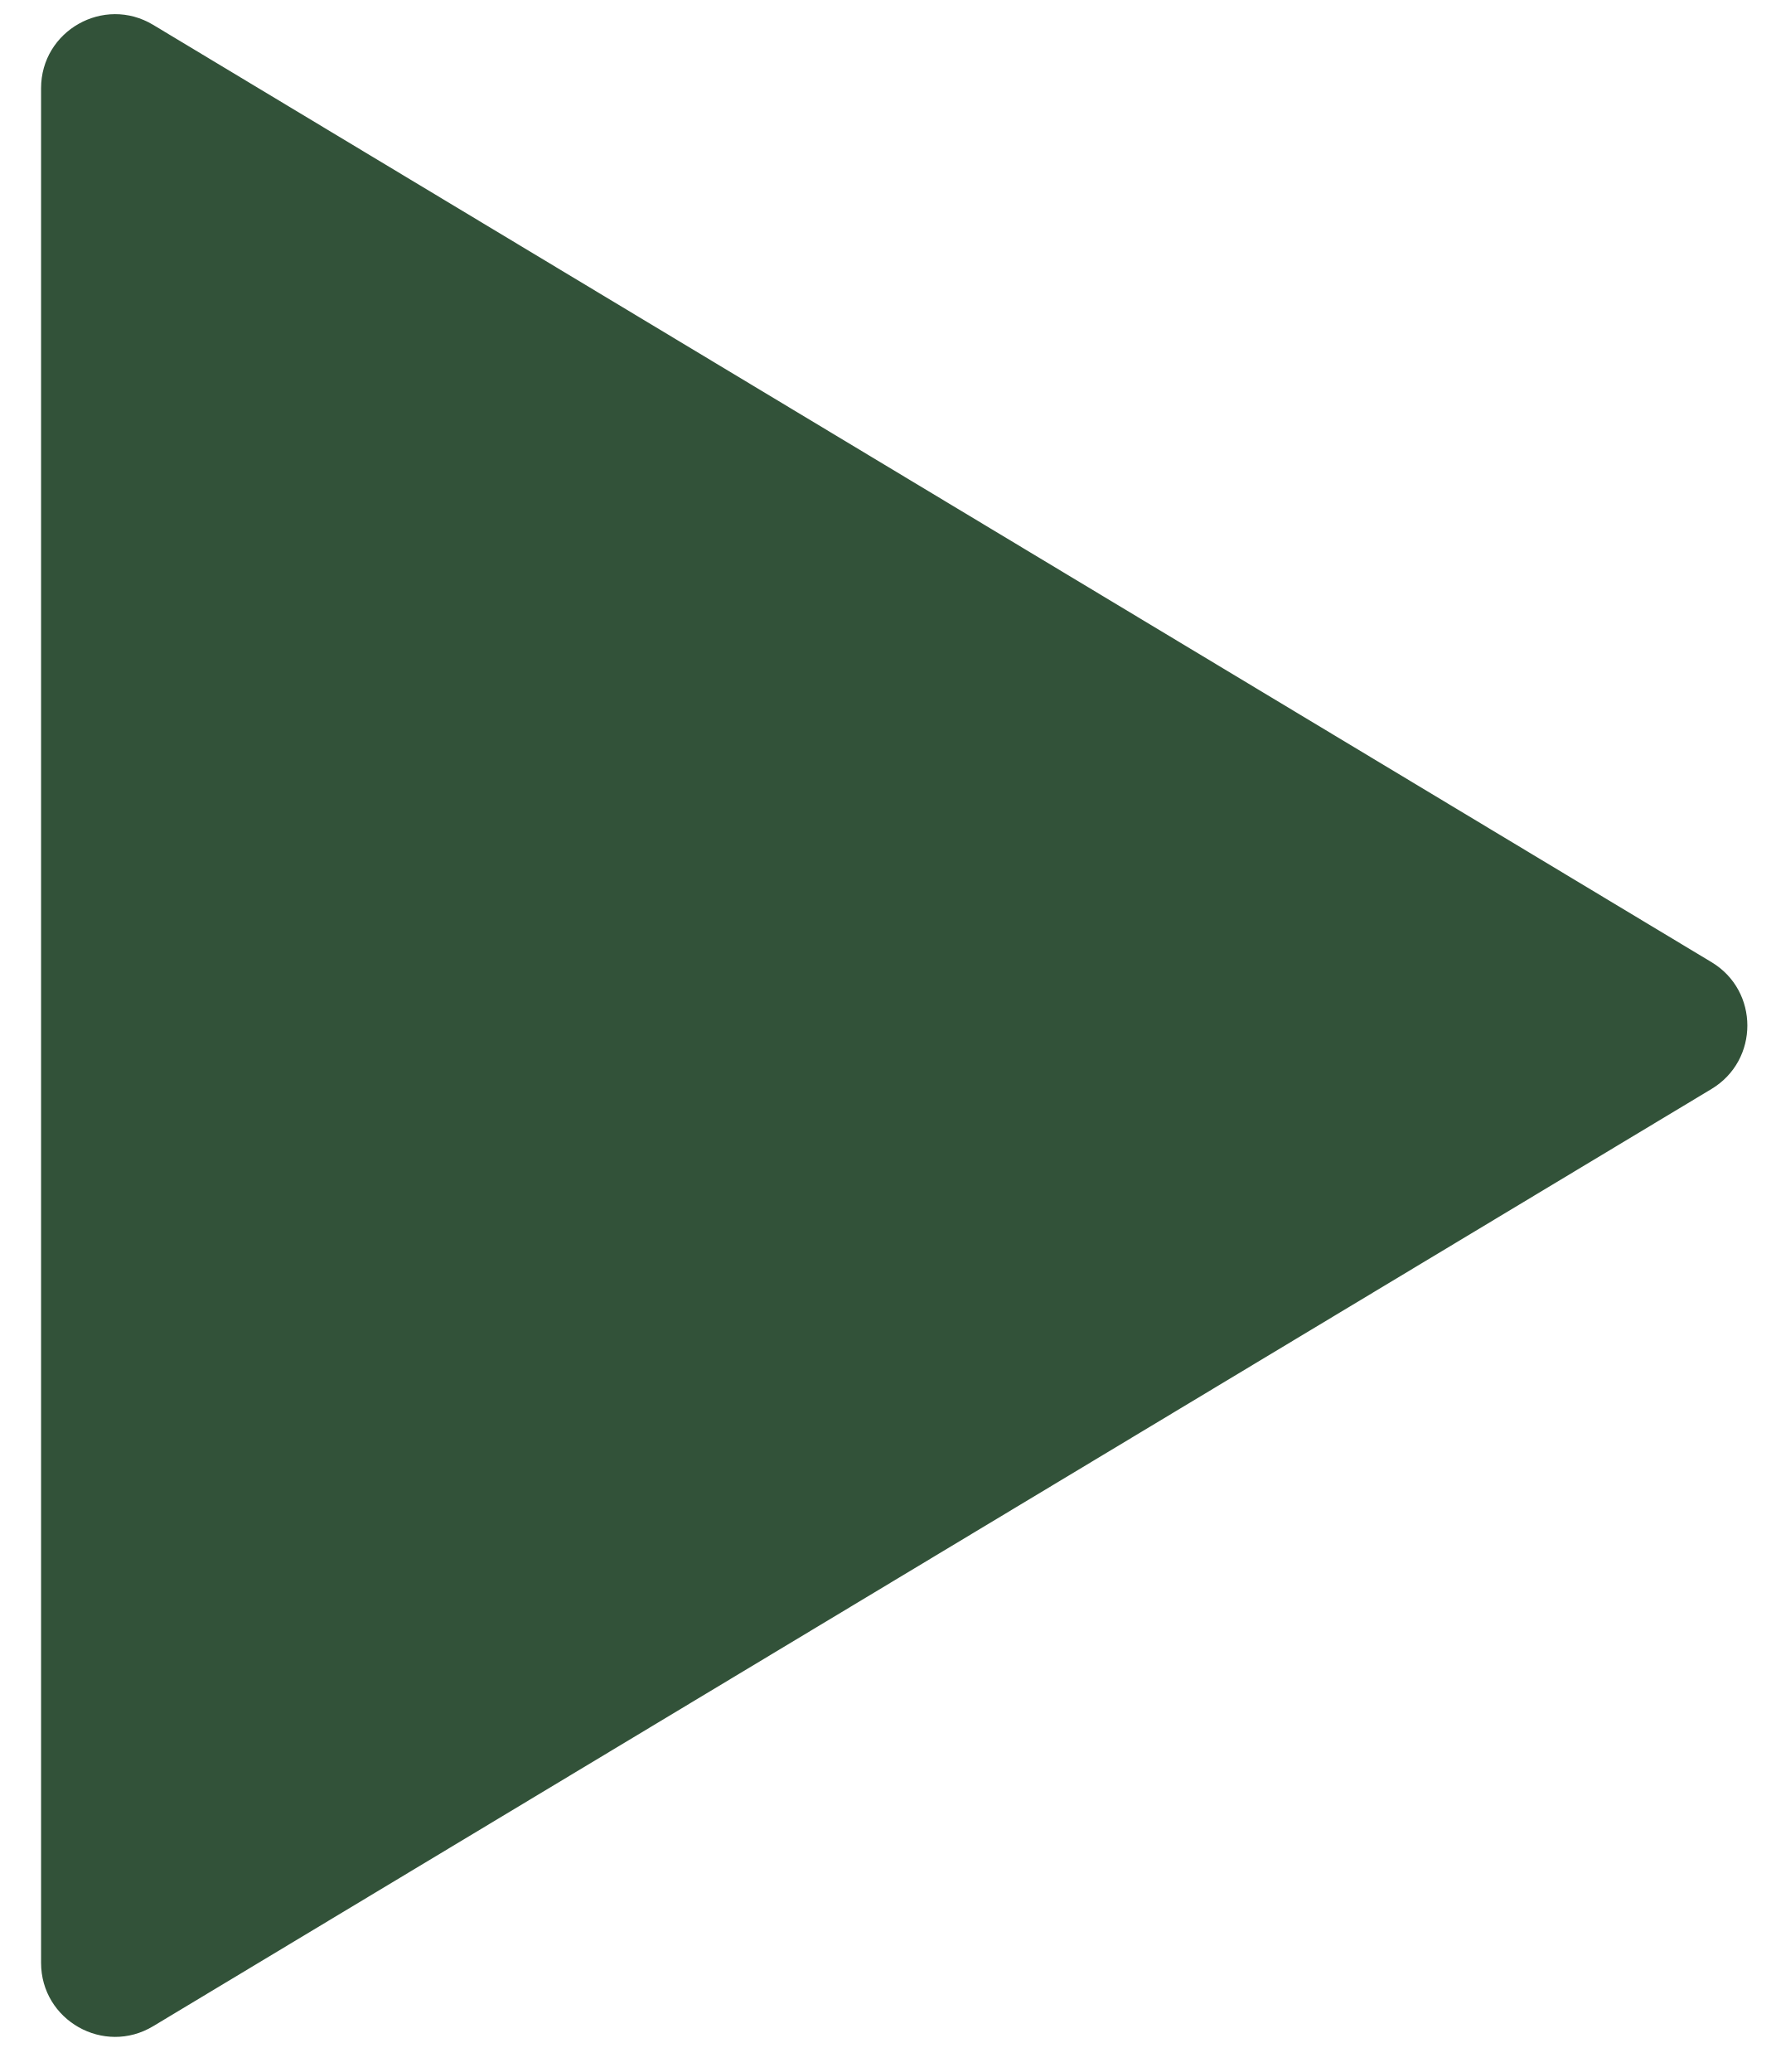
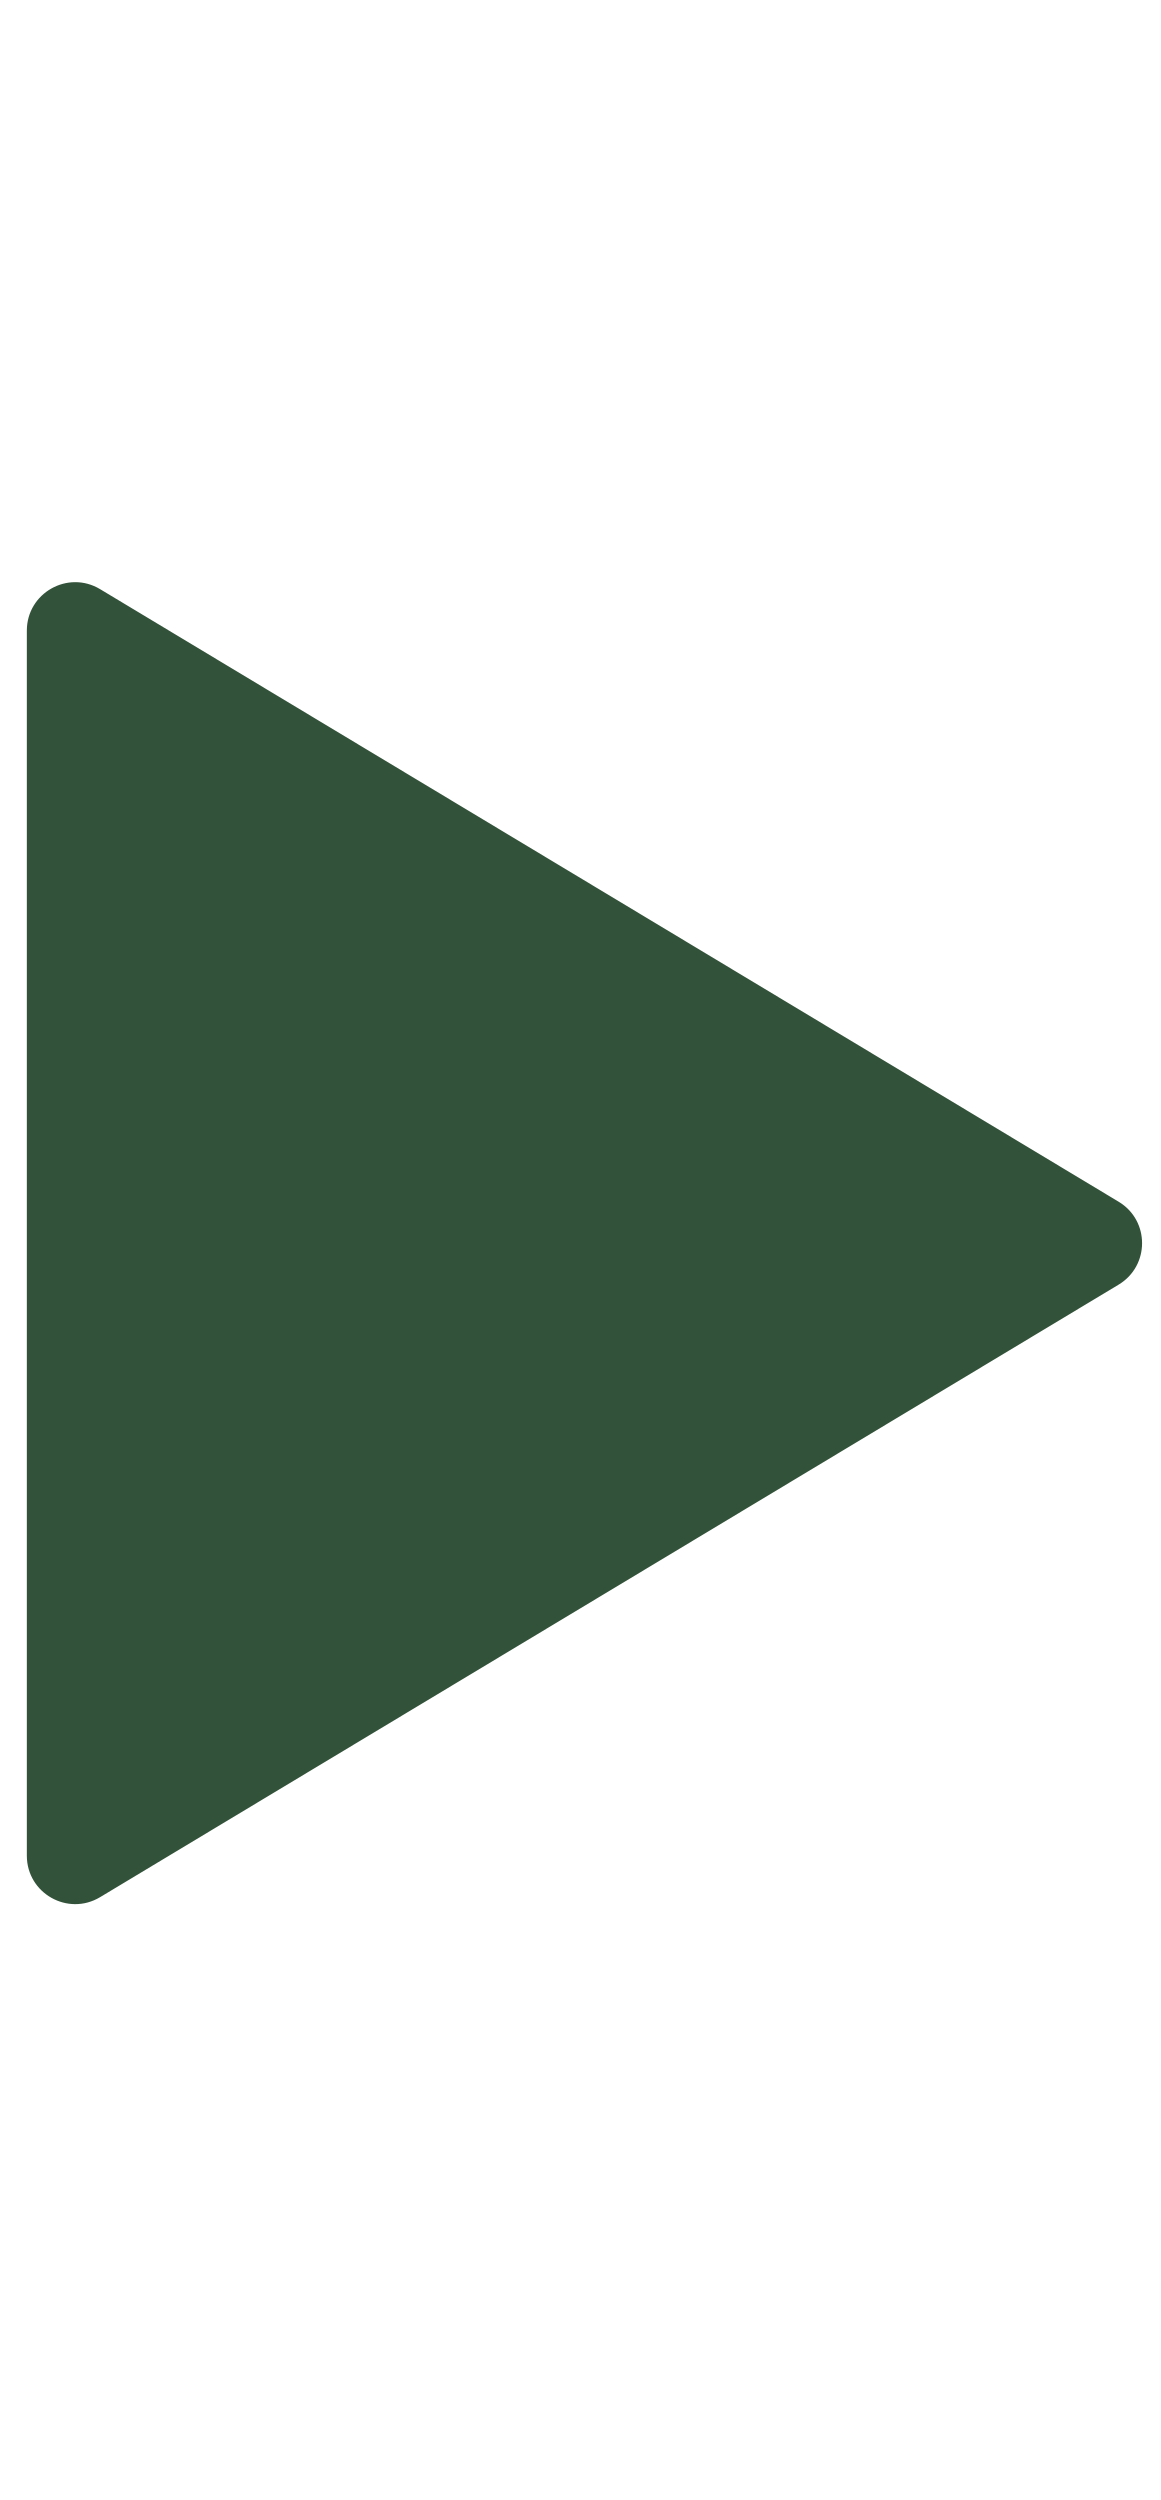
- <svg xmlns="http://www.w3.org/2000/svg" width="24" height="28" viewBox="0 0 24 28" fill="none">
+ <svg xmlns="http://www.w3.org/2000/svg" width="13" height="28" viewBox="0 0 24 28" fill="none">
  <path d="M23.13 13.002C23.776 13.39 23.776 14.327 23.13 14.716L2.07 27.381C1.404 27.782 0.555 27.302 0.555 26.524L0.555 1.193C0.555 0.415 1.404 -0.065 2.07 0.336L23.13 13.002Z" fill="#325239" />
</svg>
